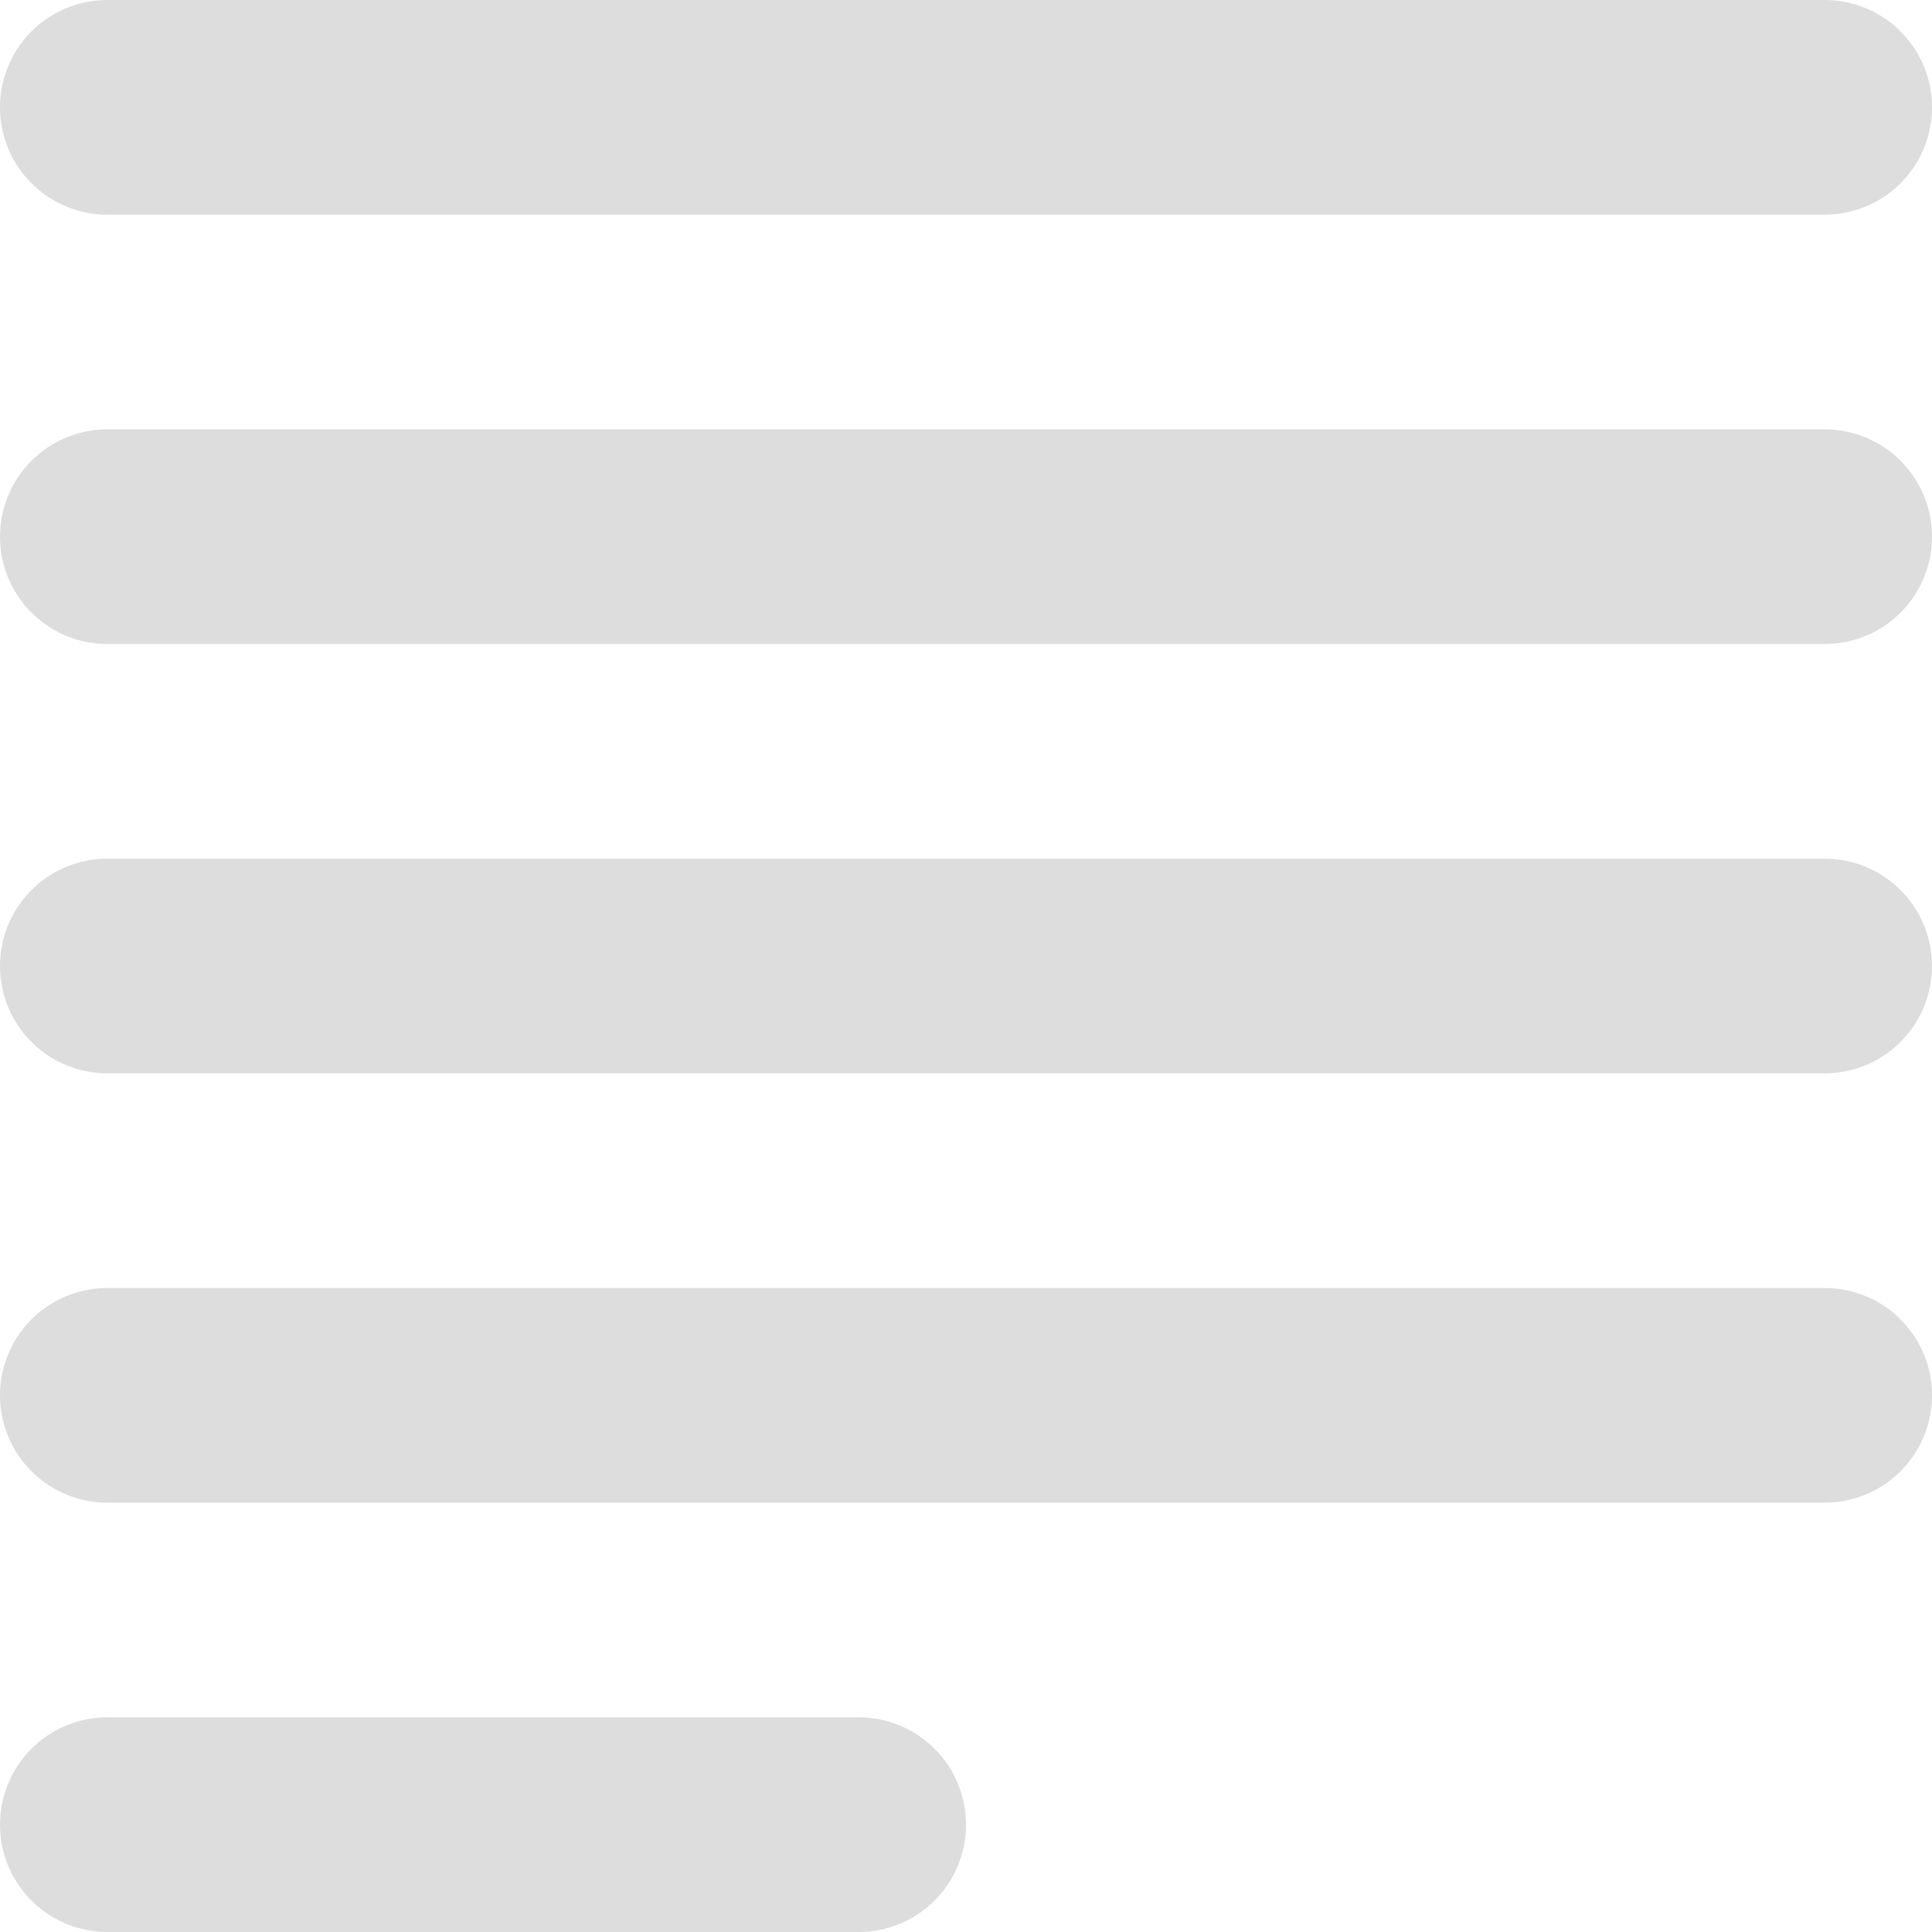
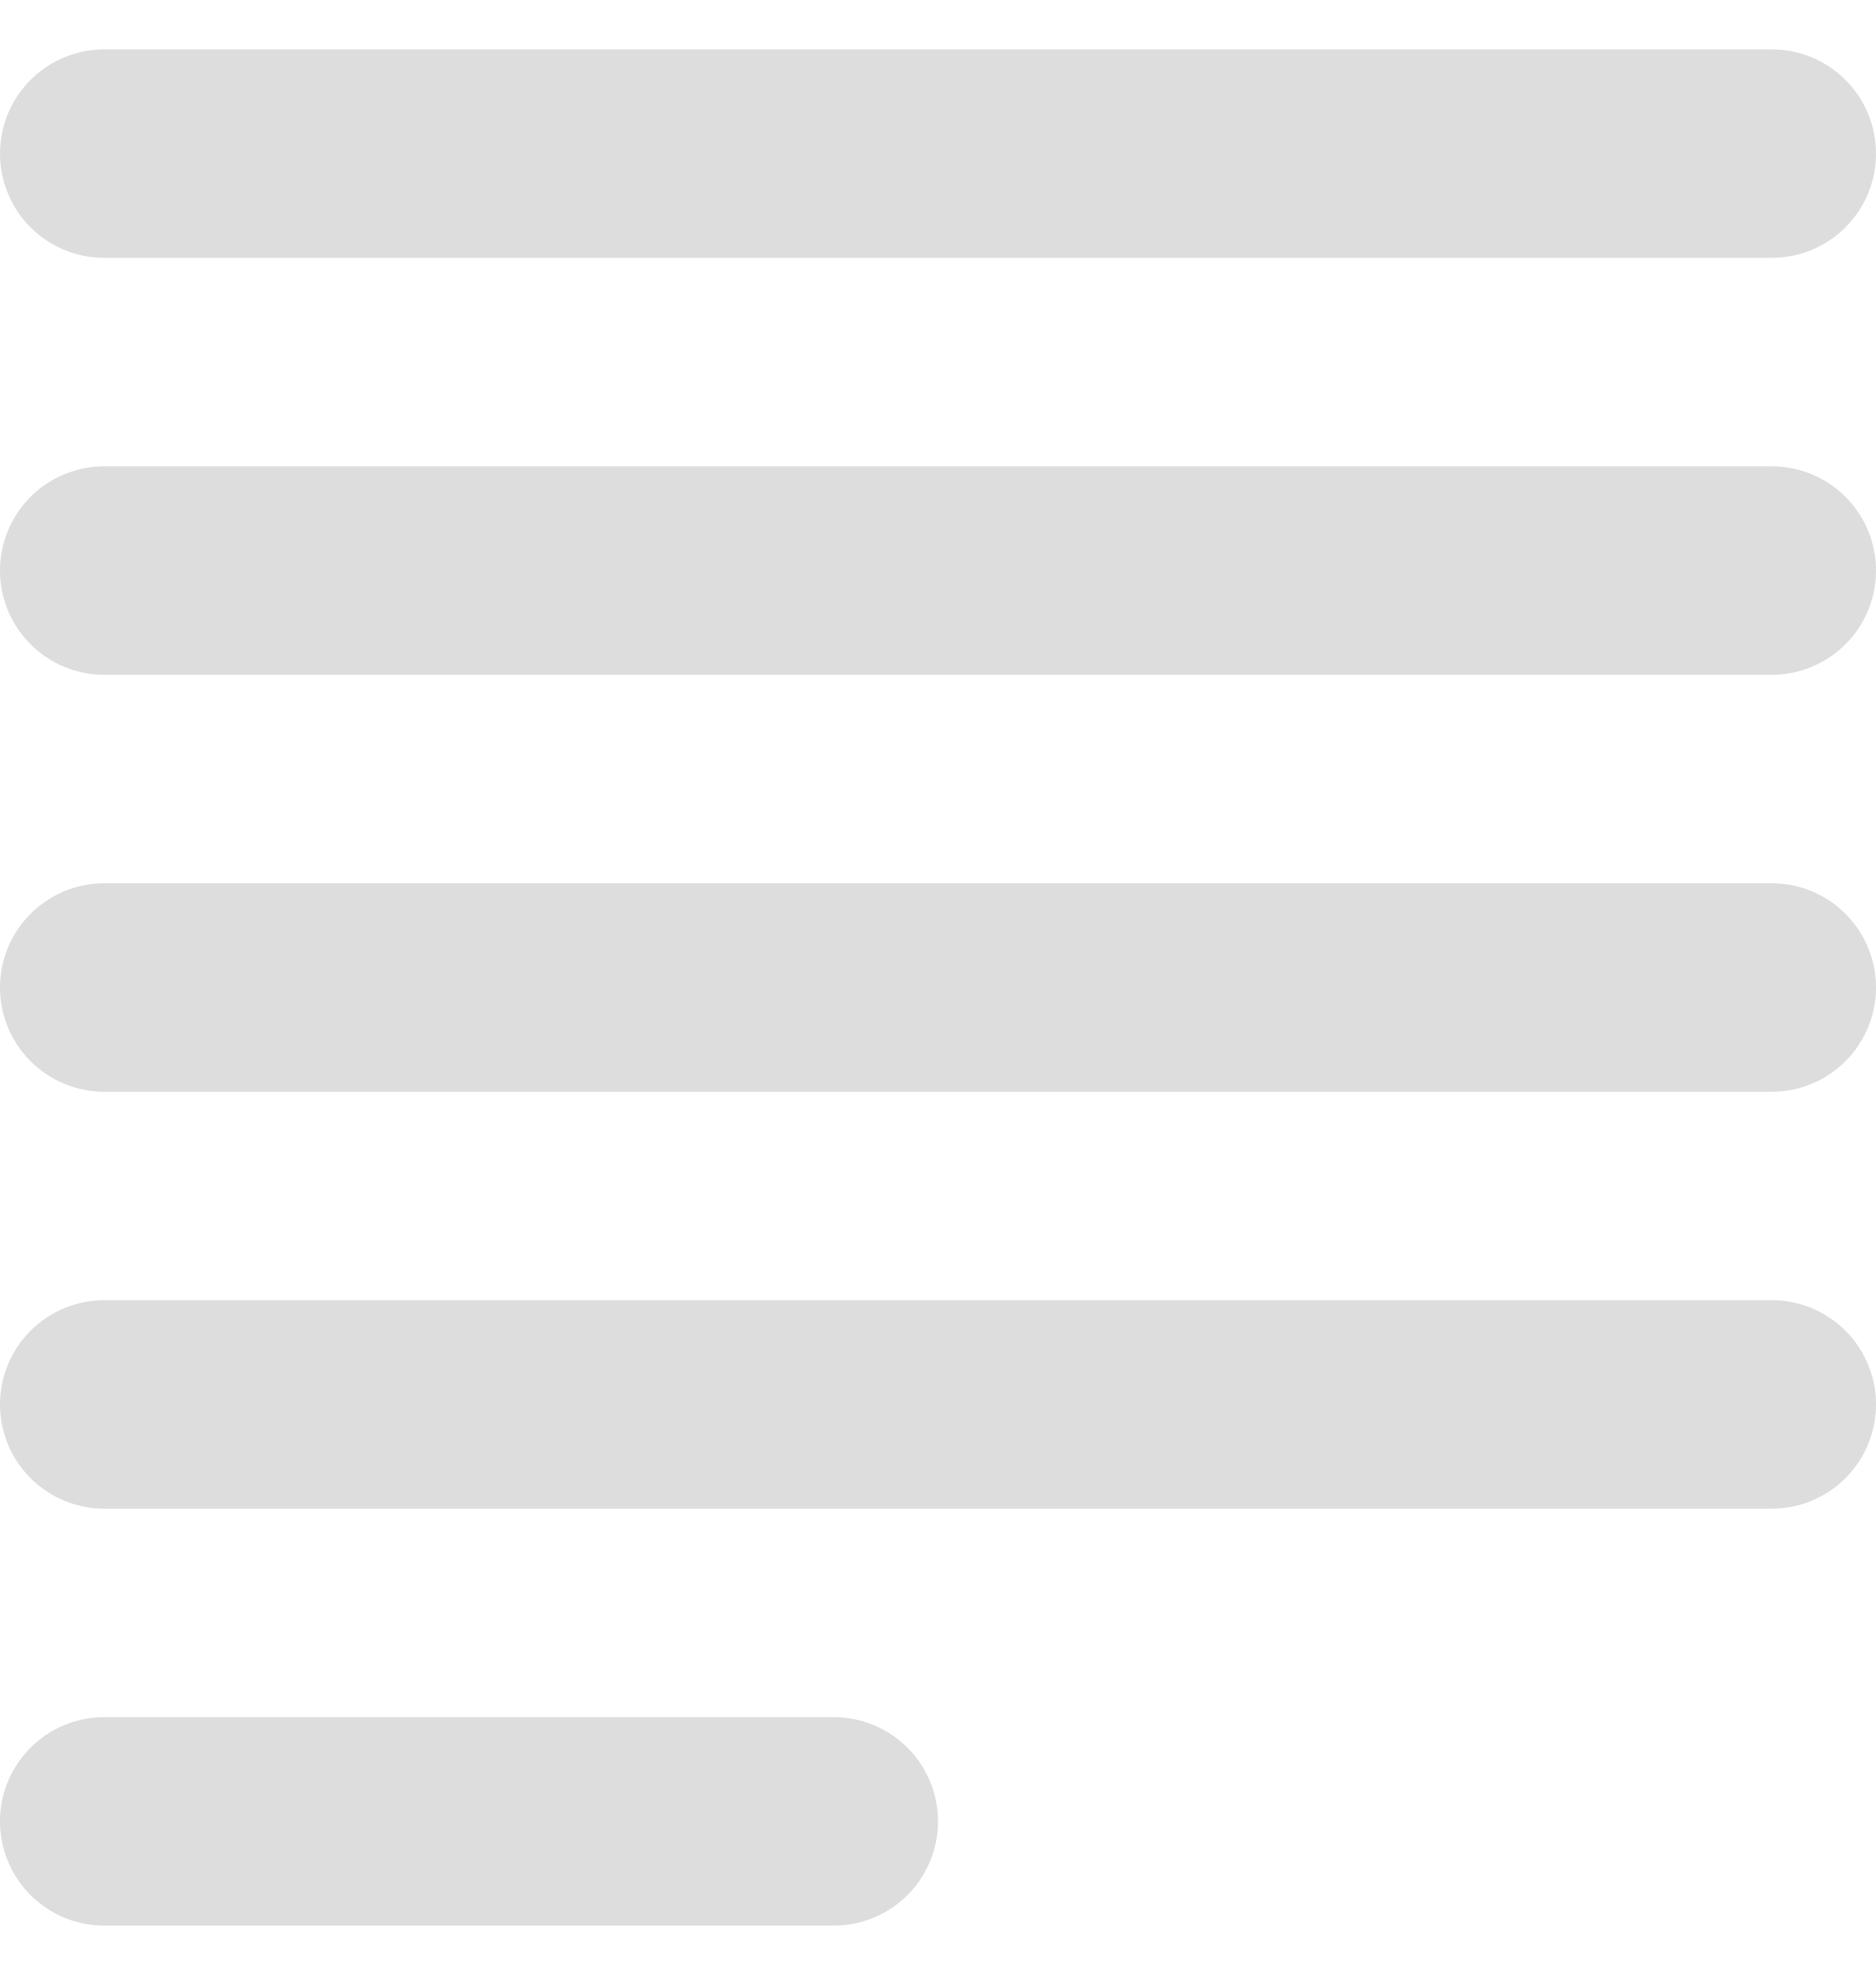
- <svg xmlns="http://www.w3.org/2000/svg" version="1.1" id="Layer_1" x="0px" y="0px" width="18px" height="18px" viewBox="0 0 18 18" enable-background="new 0 0 18 18" xml:space="preserve">
+ <svg xmlns="http://www.w3.org/2000/svg" version="1.1" id="Layer_1" x="0px" y="0px" width="19px" height="20px" viewBox="0 0 18 18" enable-background="new 0 0 18 18" xml:space="preserve">
  <line fill="none" stroke="#DDDDDD" stroke-width="2" stroke-linecap="round" stroke-linejoin="round" x1="17" y1="13" x2="1" y2="13" />
  <line fill="none" stroke="#DDDDDD" stroke-width="2" stroke-linecap="round" stroke-linejoin="round" x1="17" y1="9" x2="1" y2="9" />
  <line fill="none" stroke="#DDDDDD" stroke-width="2" stroke-linecap="round" stroke-linejoin="round" x1="17" y1="5" x2="1" y2="5" />
  <line fill="none" stroke="#DDDDDD" stroke-width="2" stroke-linecap="round" stroke-linejoin="round" x1="17" y1="1" x2="1" y2="1" />
  <line fill="none" stroke="#DDDDDD" stroke-width="2" stroke-linecap="round" stroke-linejoin="round" x1="8" y1="17" x2="1" y2="17" />
</svg>
